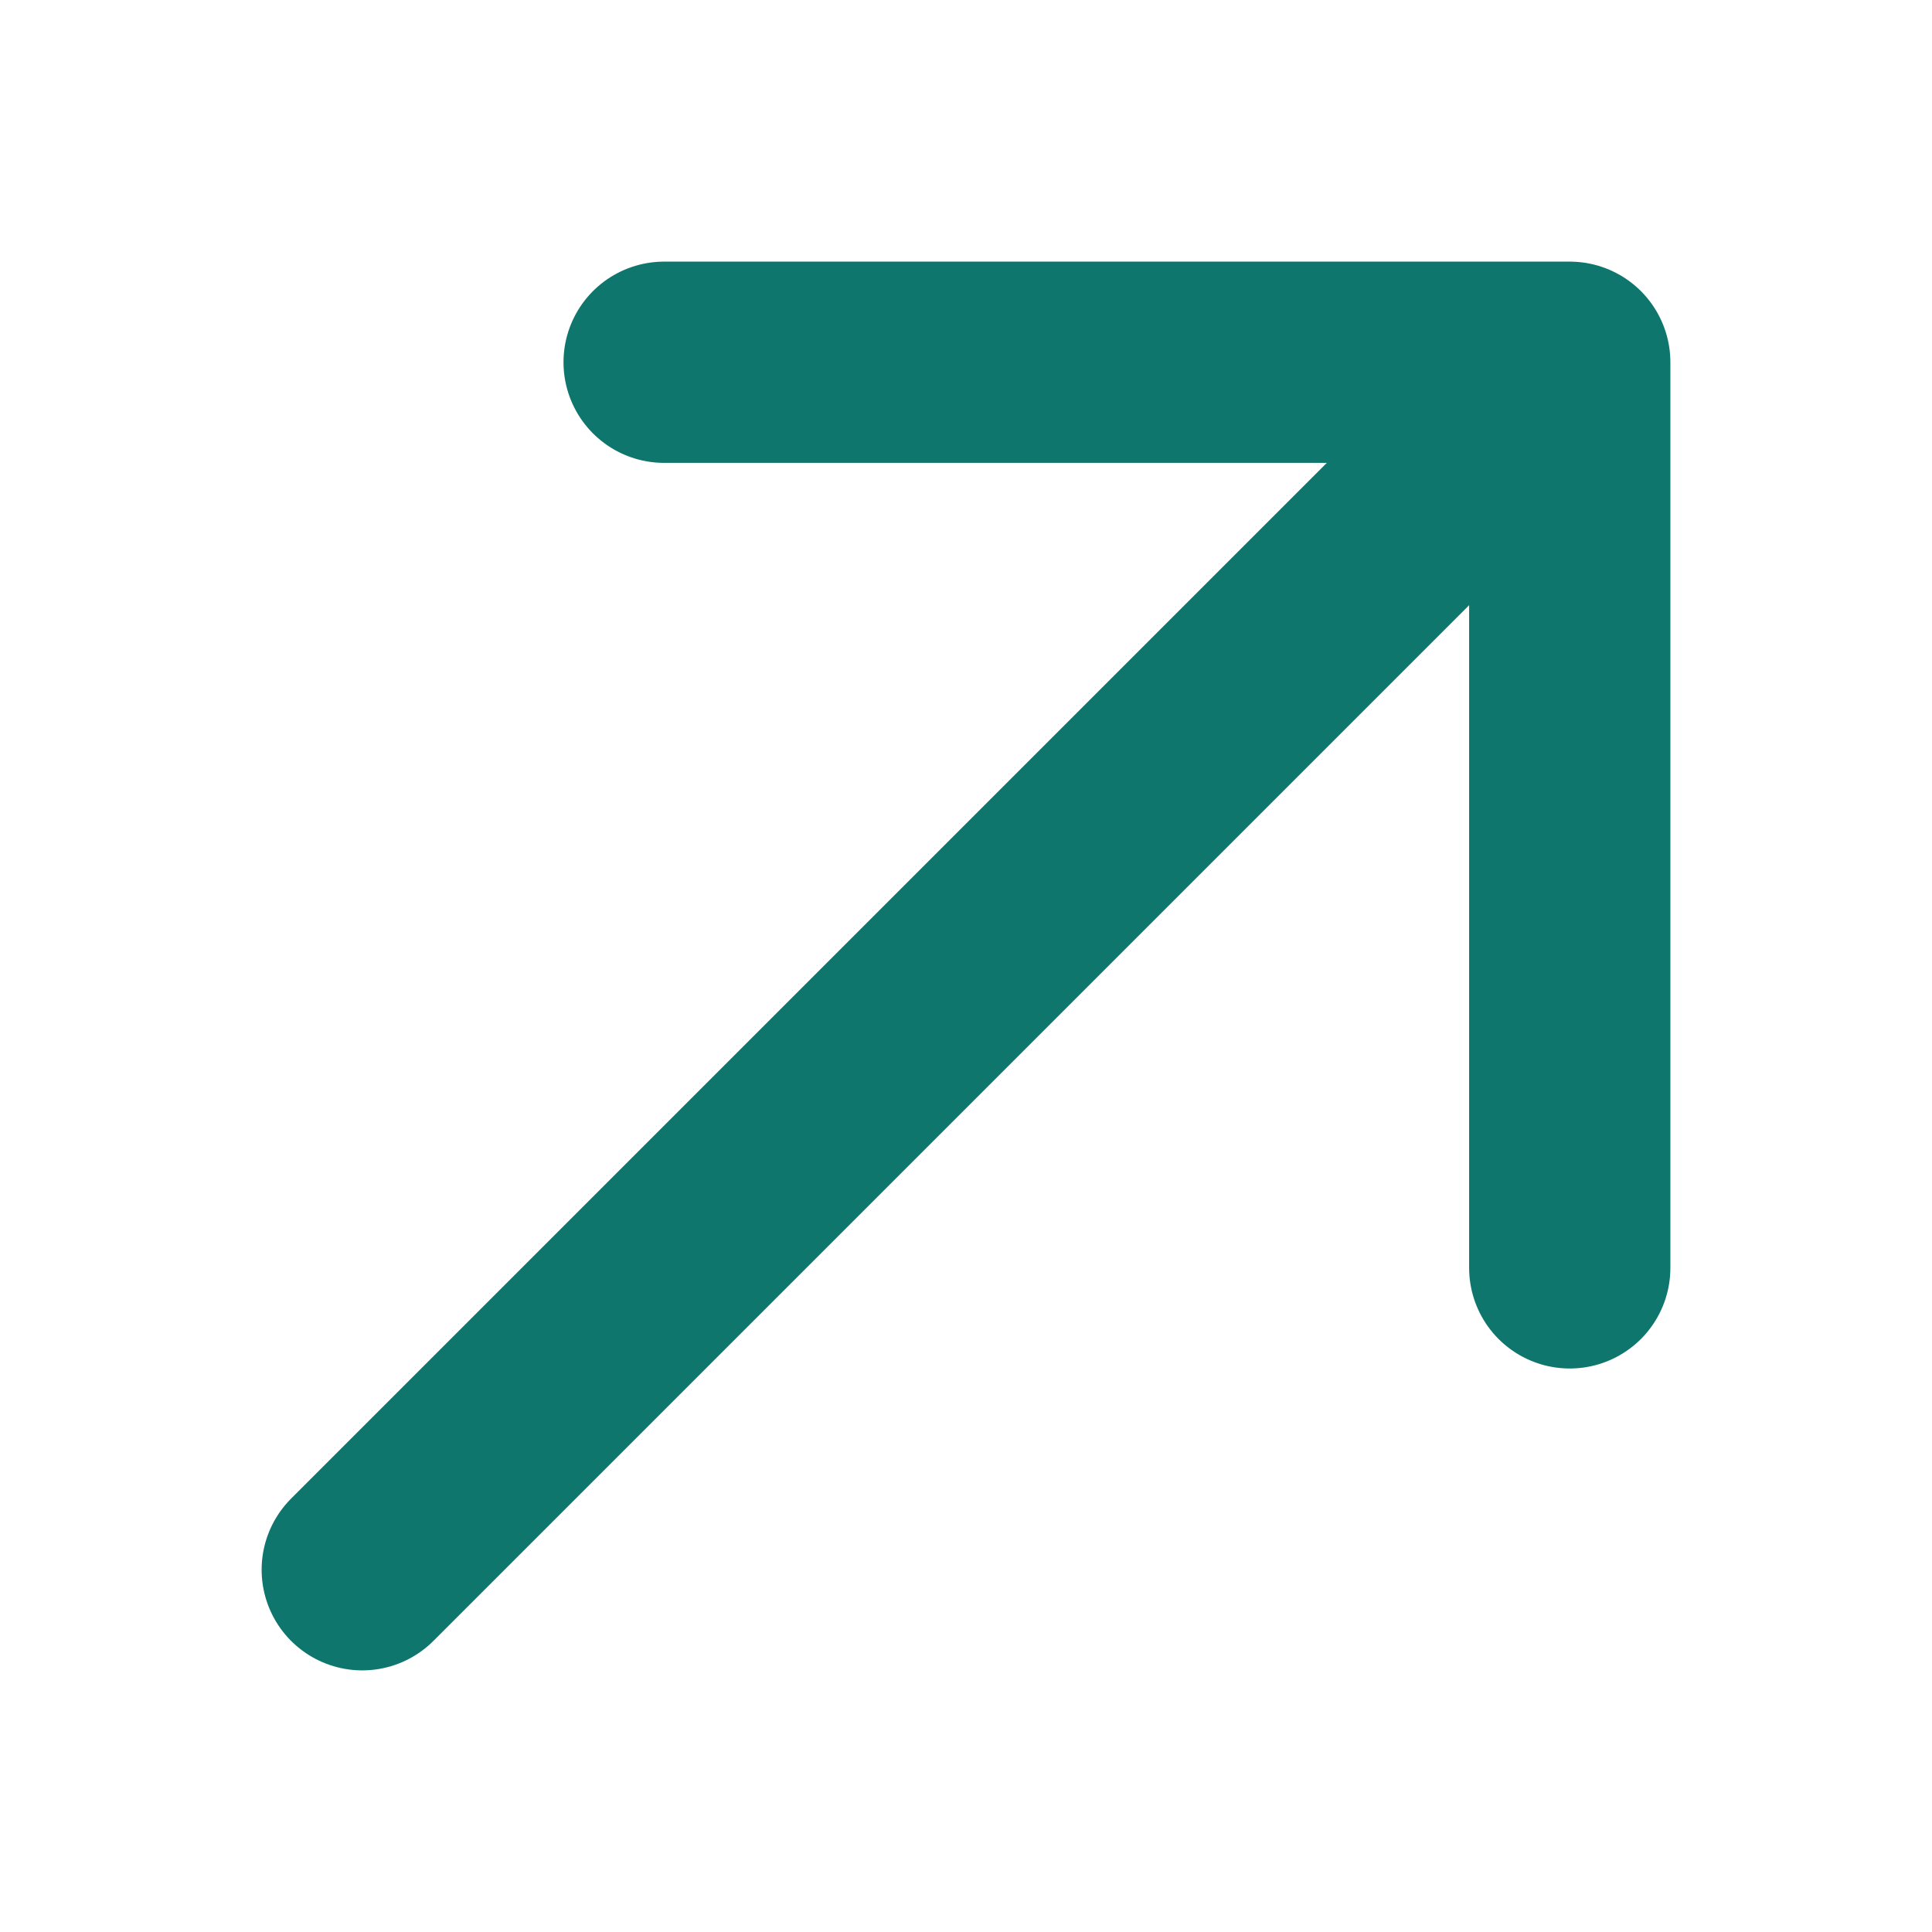
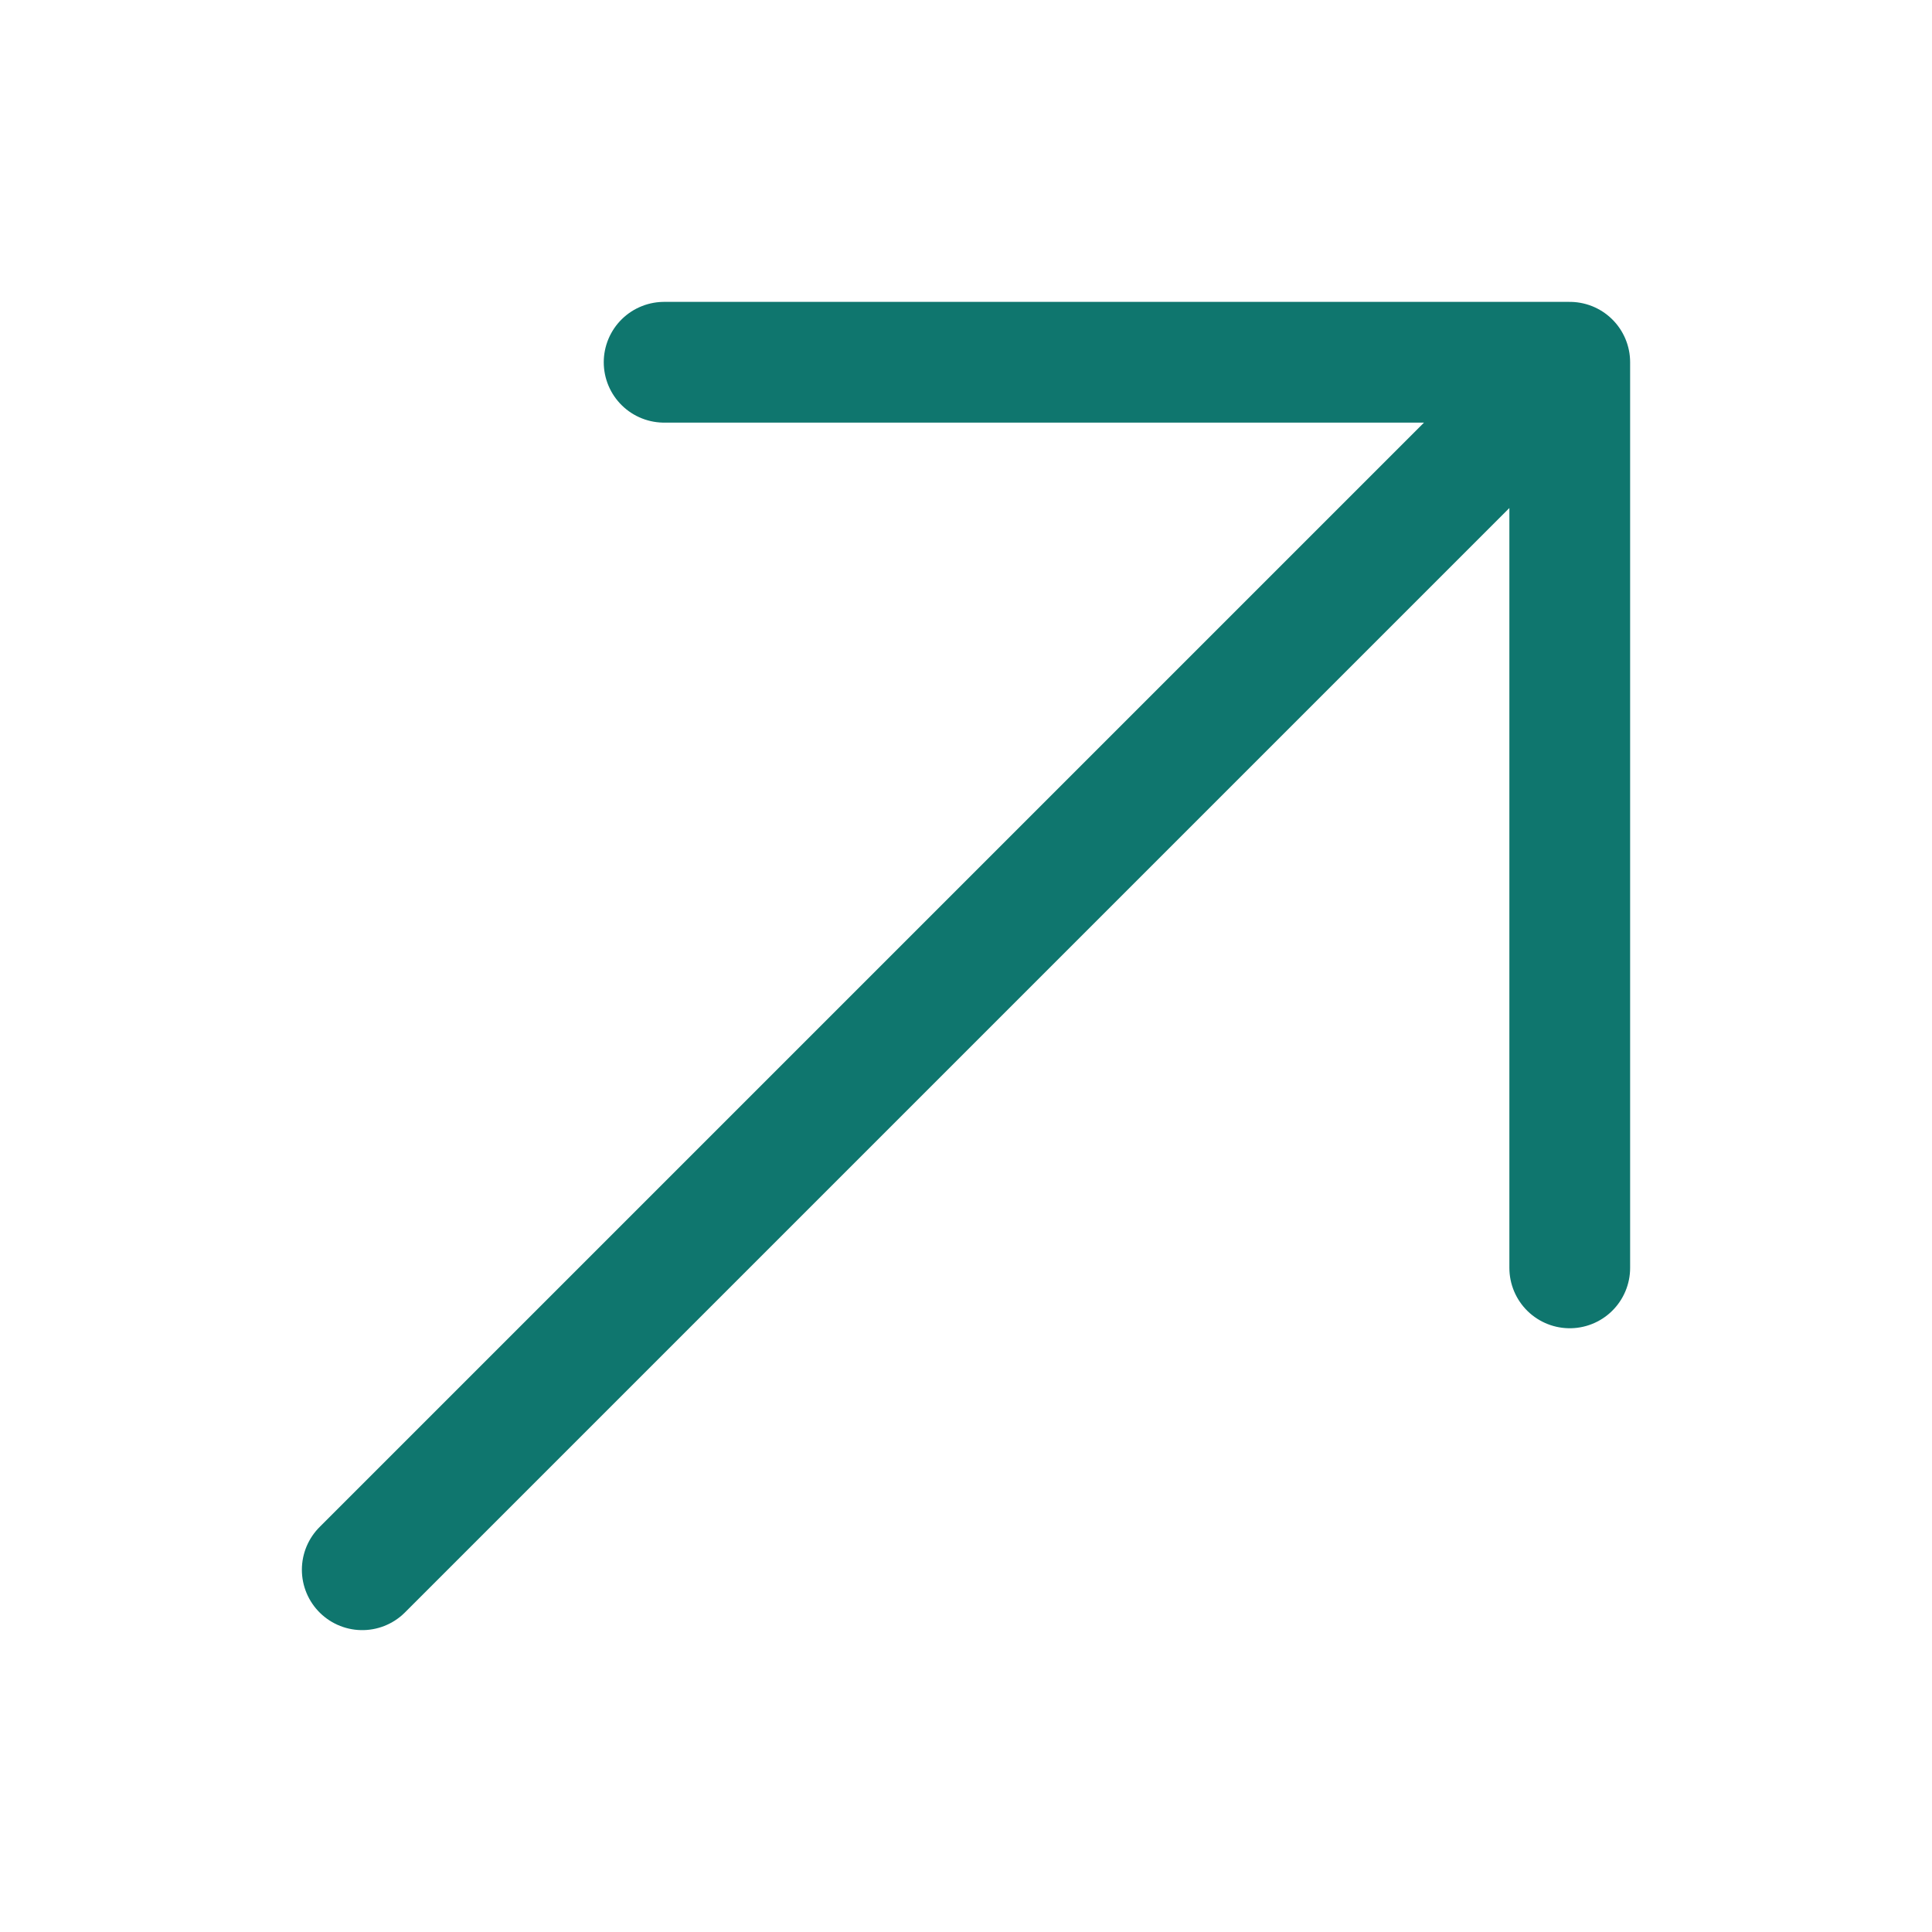
- <svg xmlns="http://www.w3.org/2000/svg" fill="none" stroke="#0f766e" stroke-width="2.5" viewBox="0 0 24 24" aria-hidden="true">
+ <svg xmlns="http://www.w3.org/2000/svg" fill="none" stroke="#0f766e" stroke-width="1.5" viewBox="0 0 24 24" aria-hidden="true">
  <path stroke-linecap="round" stroke-linejoin="round" d="M4.5 19.5l15-15m0 0H8.25m11.25 0v11.25" />
</svg>
